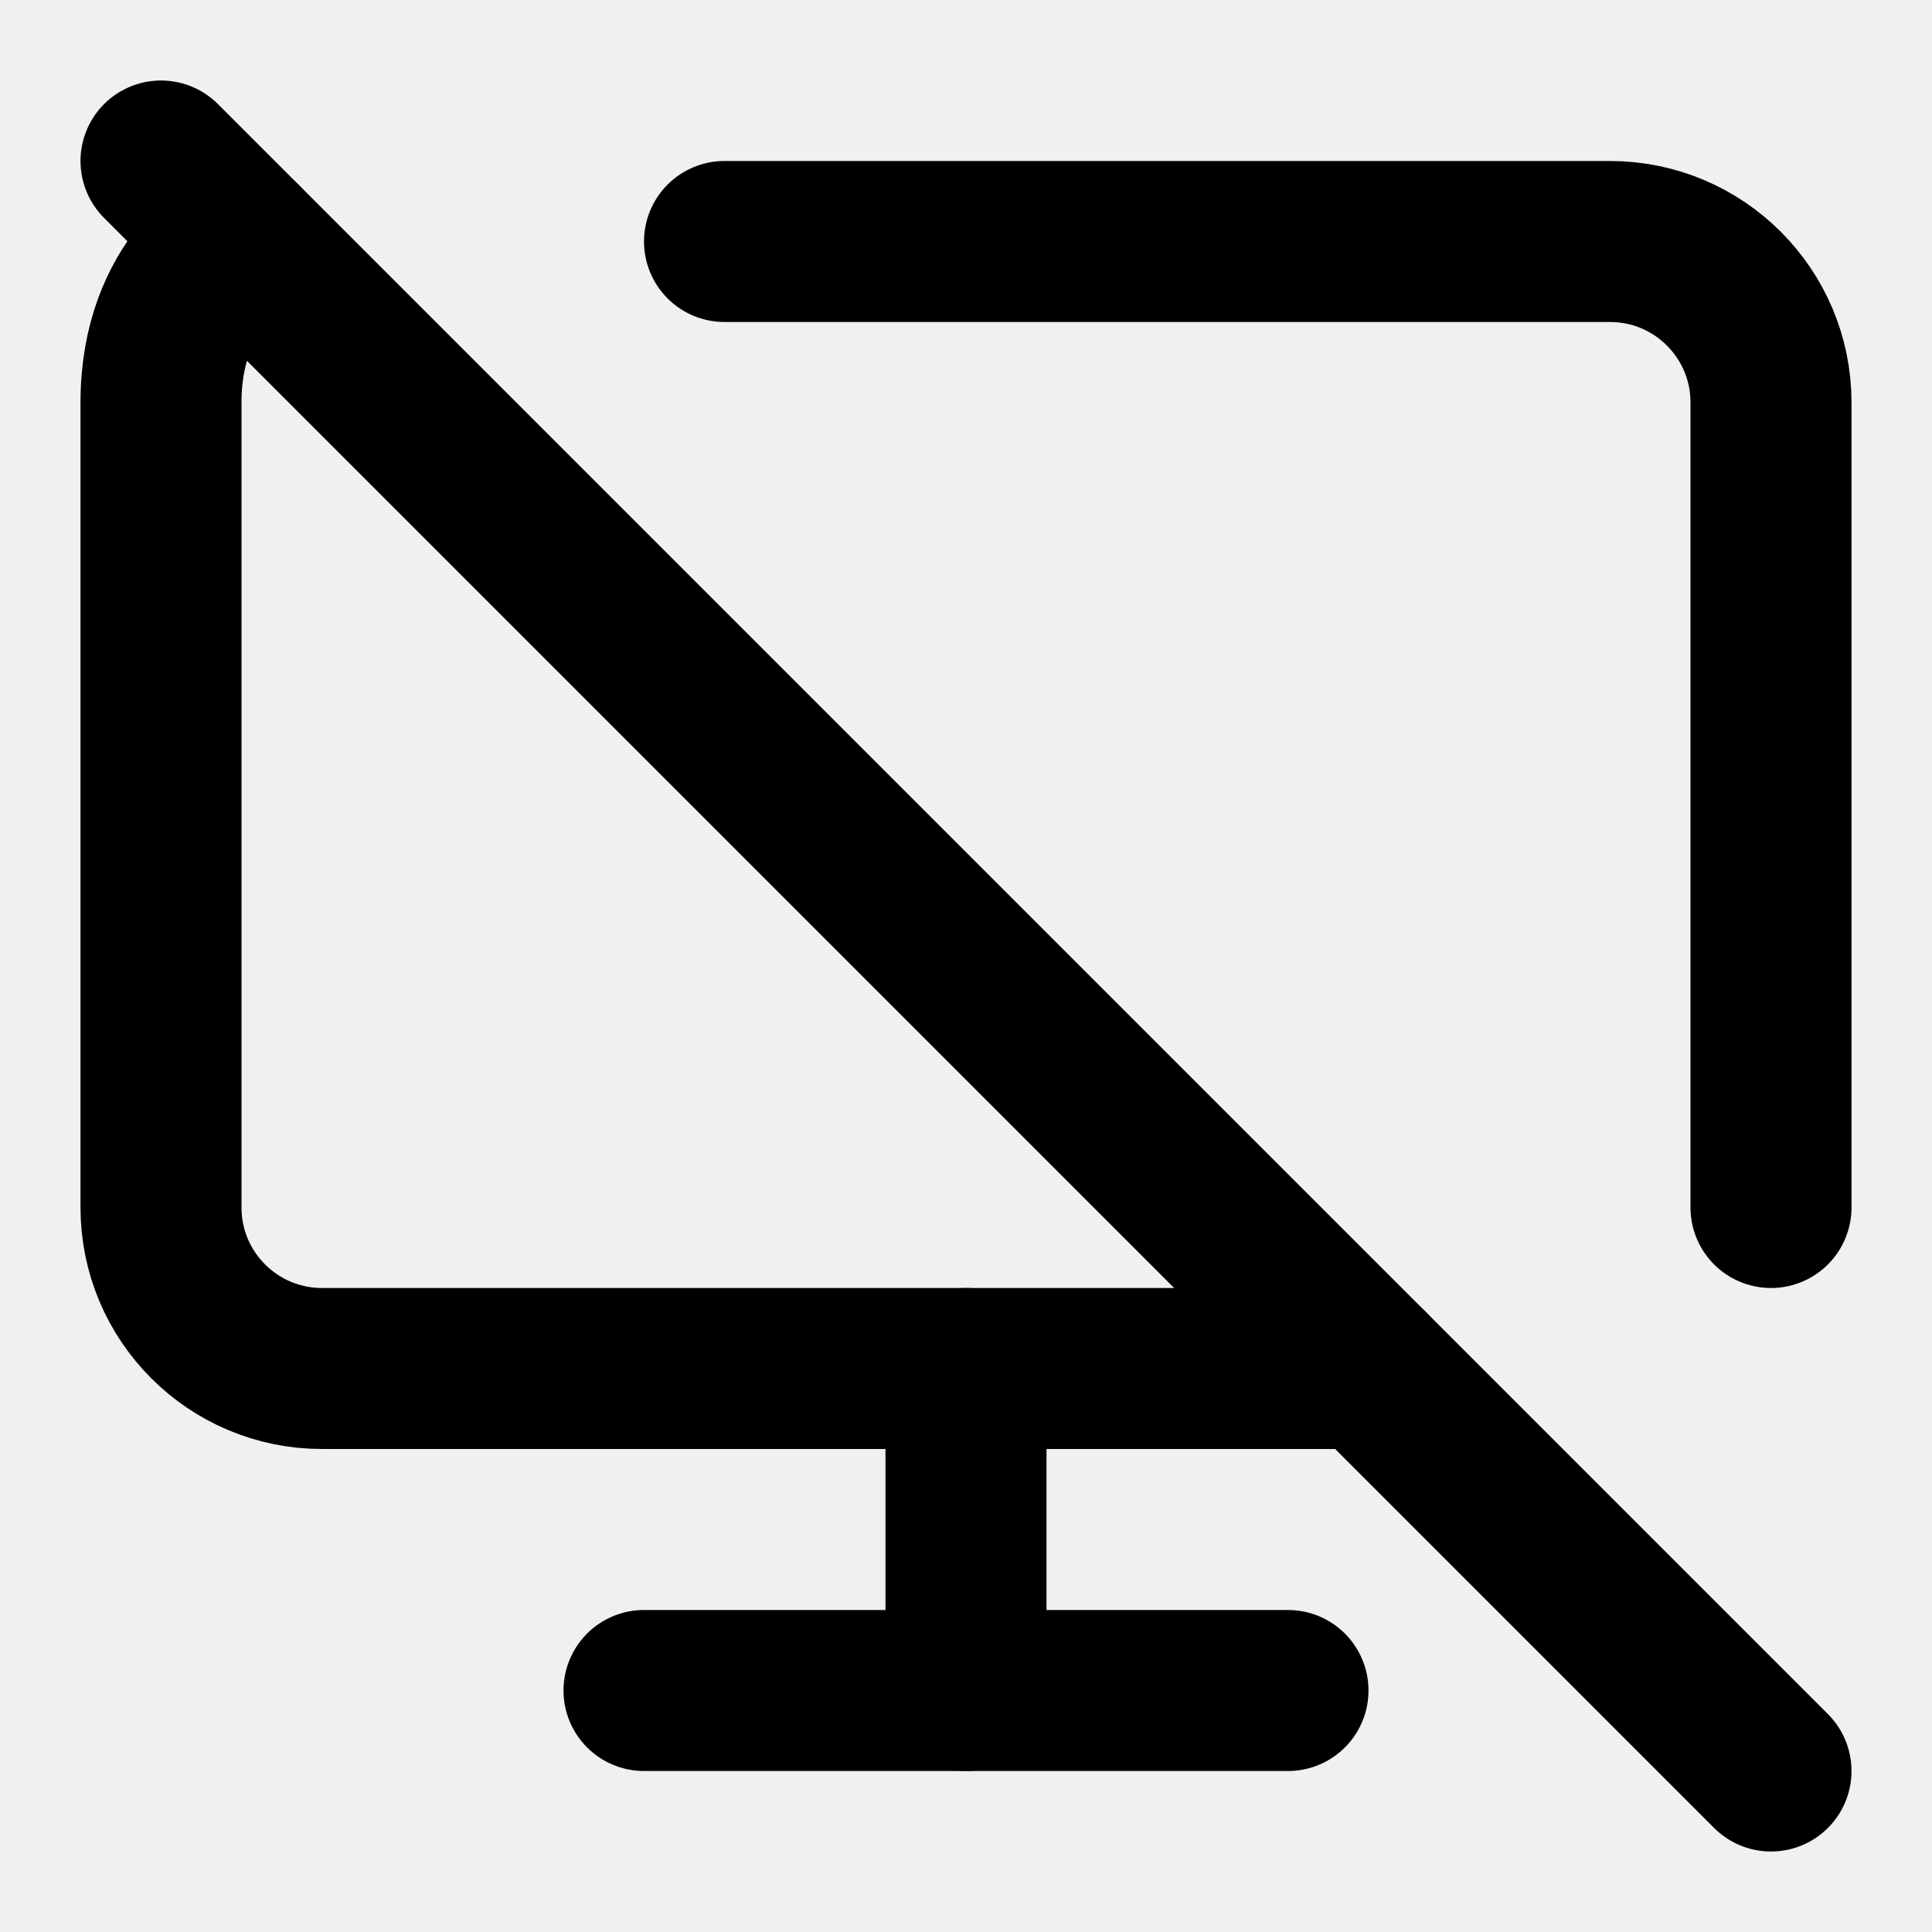
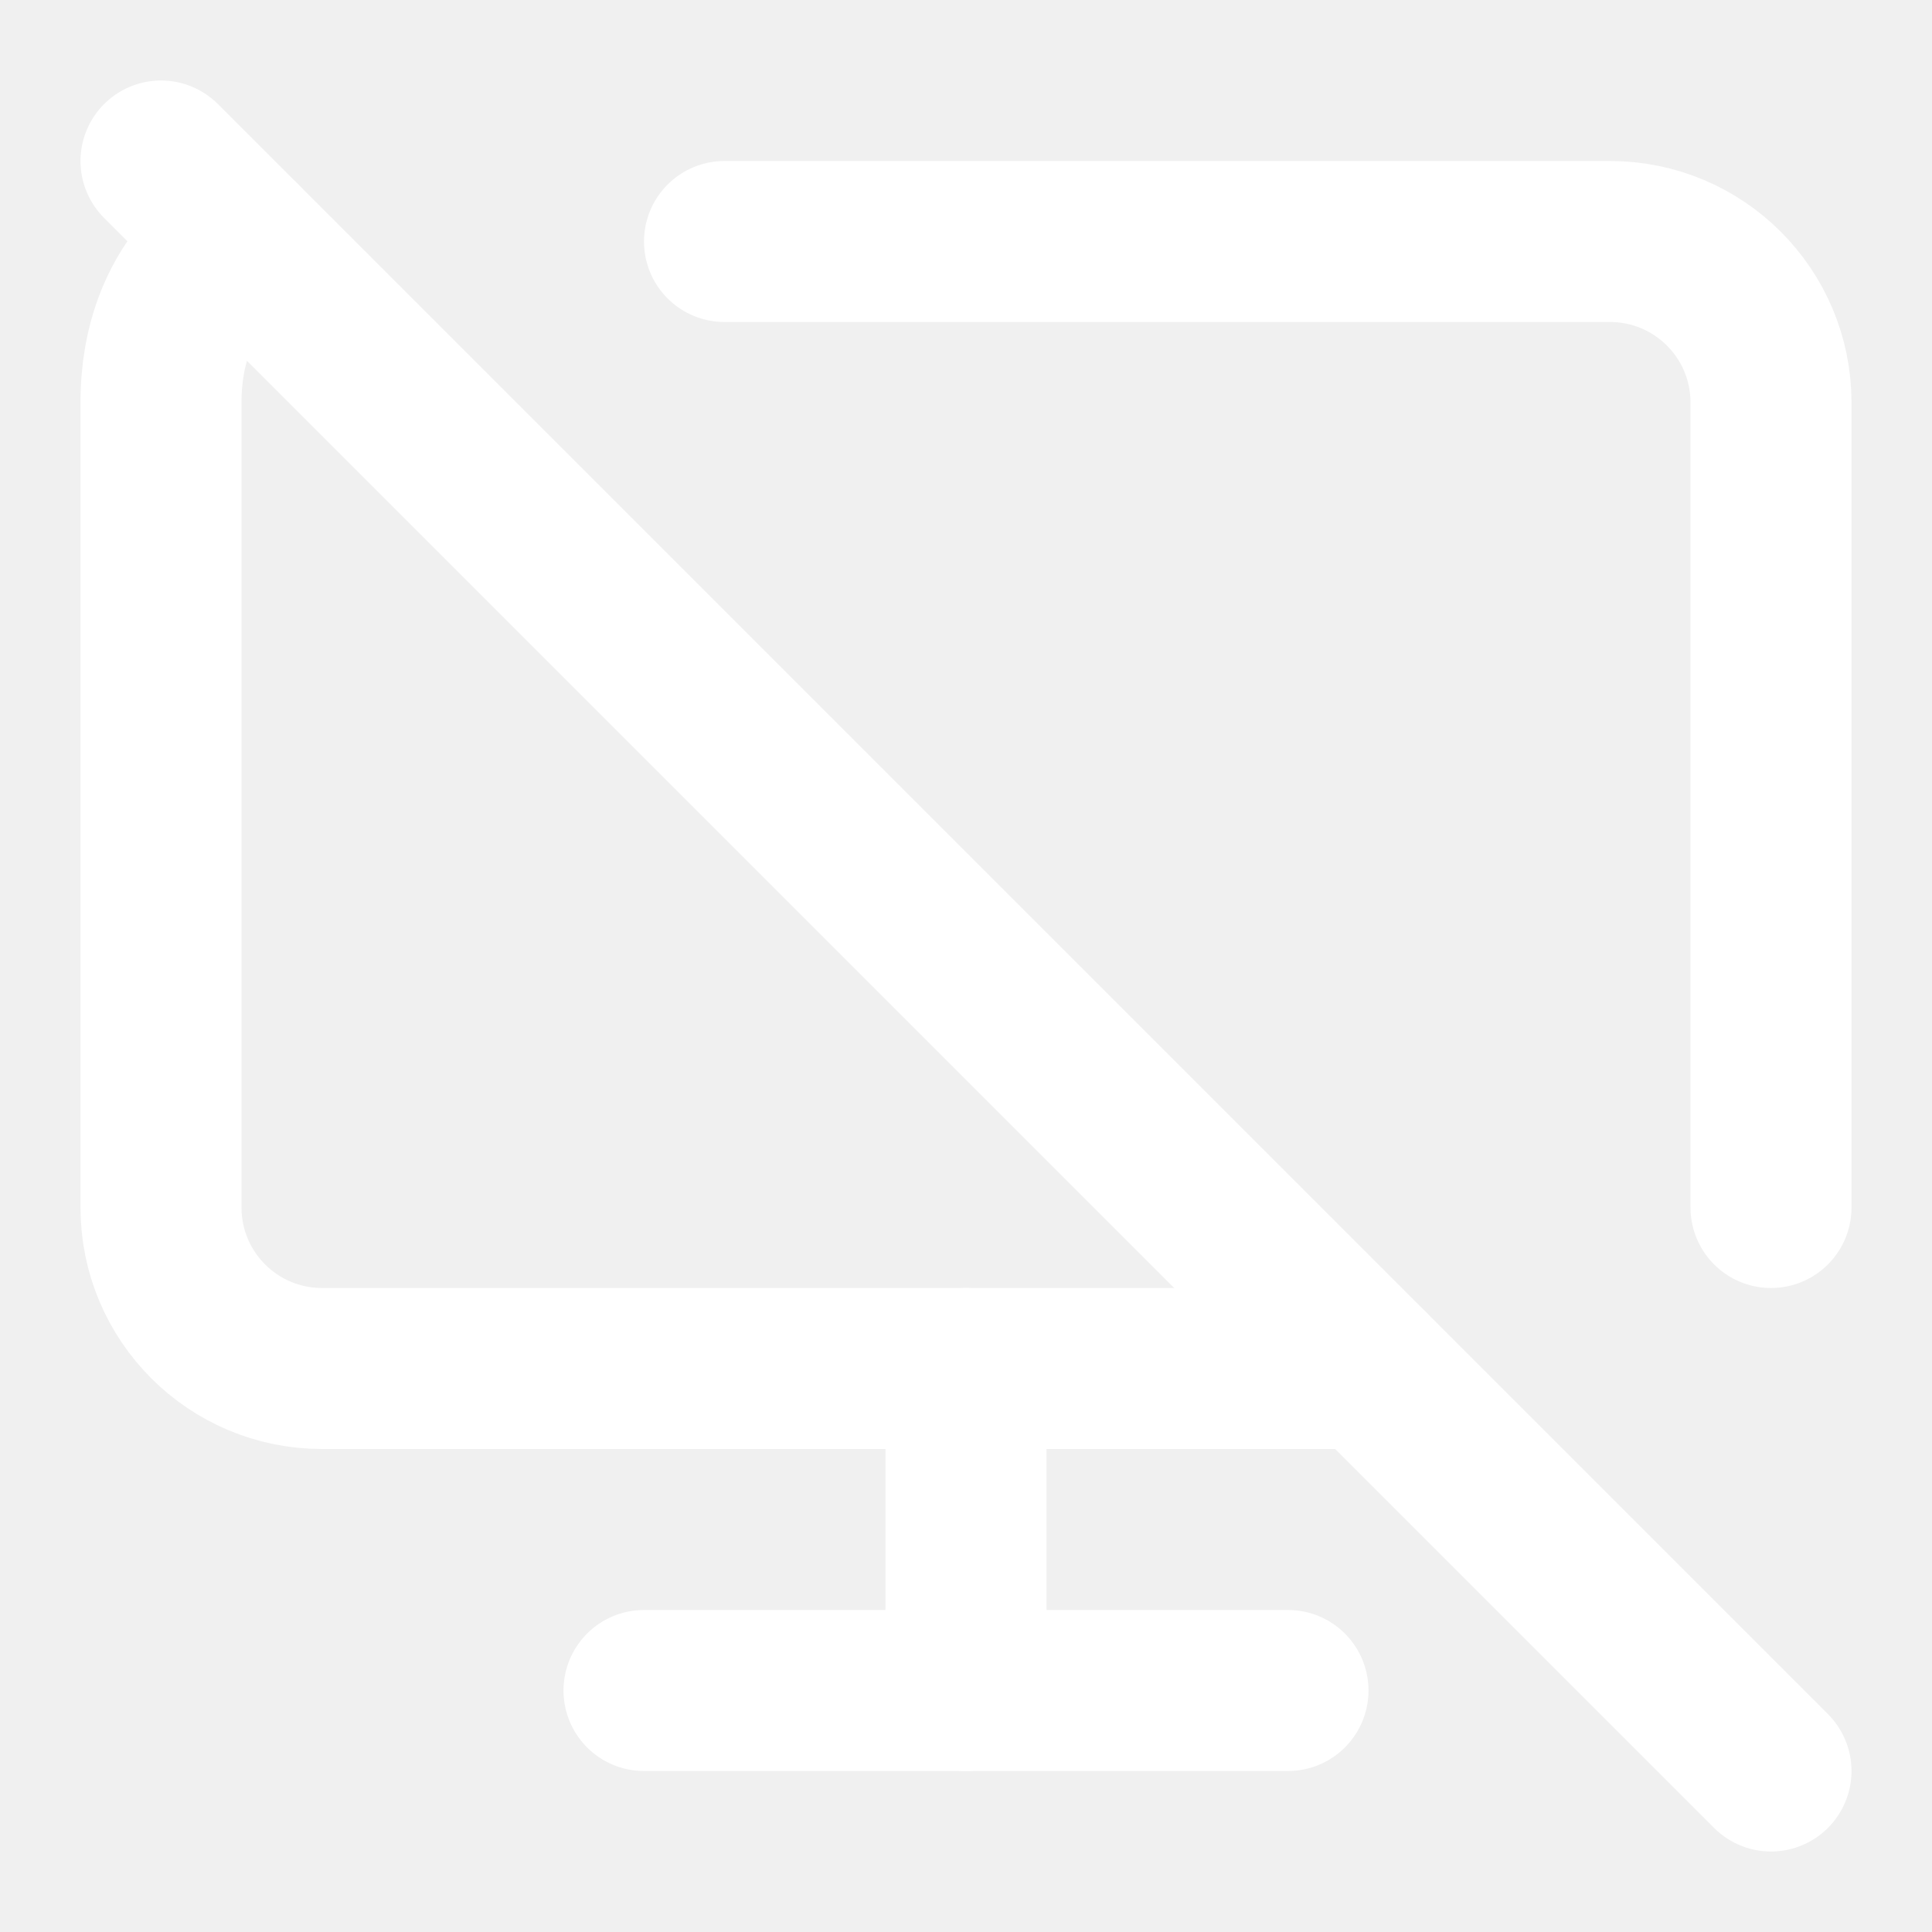
- <svg xmlns="http://www.w3.org/2000/svg" width="24" height="24" viewBox="0 0 24 24" fill="none" stroke="black" stroke-width="2" stroke-linecap="round" stroke-linejoin="round">
+ <svg xmlns="http://www.w3.org/2000/svg" width="24" height="24" viewBox="0 0 24 24" fill="none" stroke="white" stroke-width="2" stroke-linecap="round" stroke-linejoin="round">
  <path d="M17 17H4a2 2 0 0 1-2-2V5c0-1.5 1-2 1-2" />
  <path d="M22 15V5a2 2 0 0 0-2-2H9" />
  <path d="M8 21h8" />
  <path d="M12 17v4" />
  <path d="m2 2 20 20" />
</svg>
